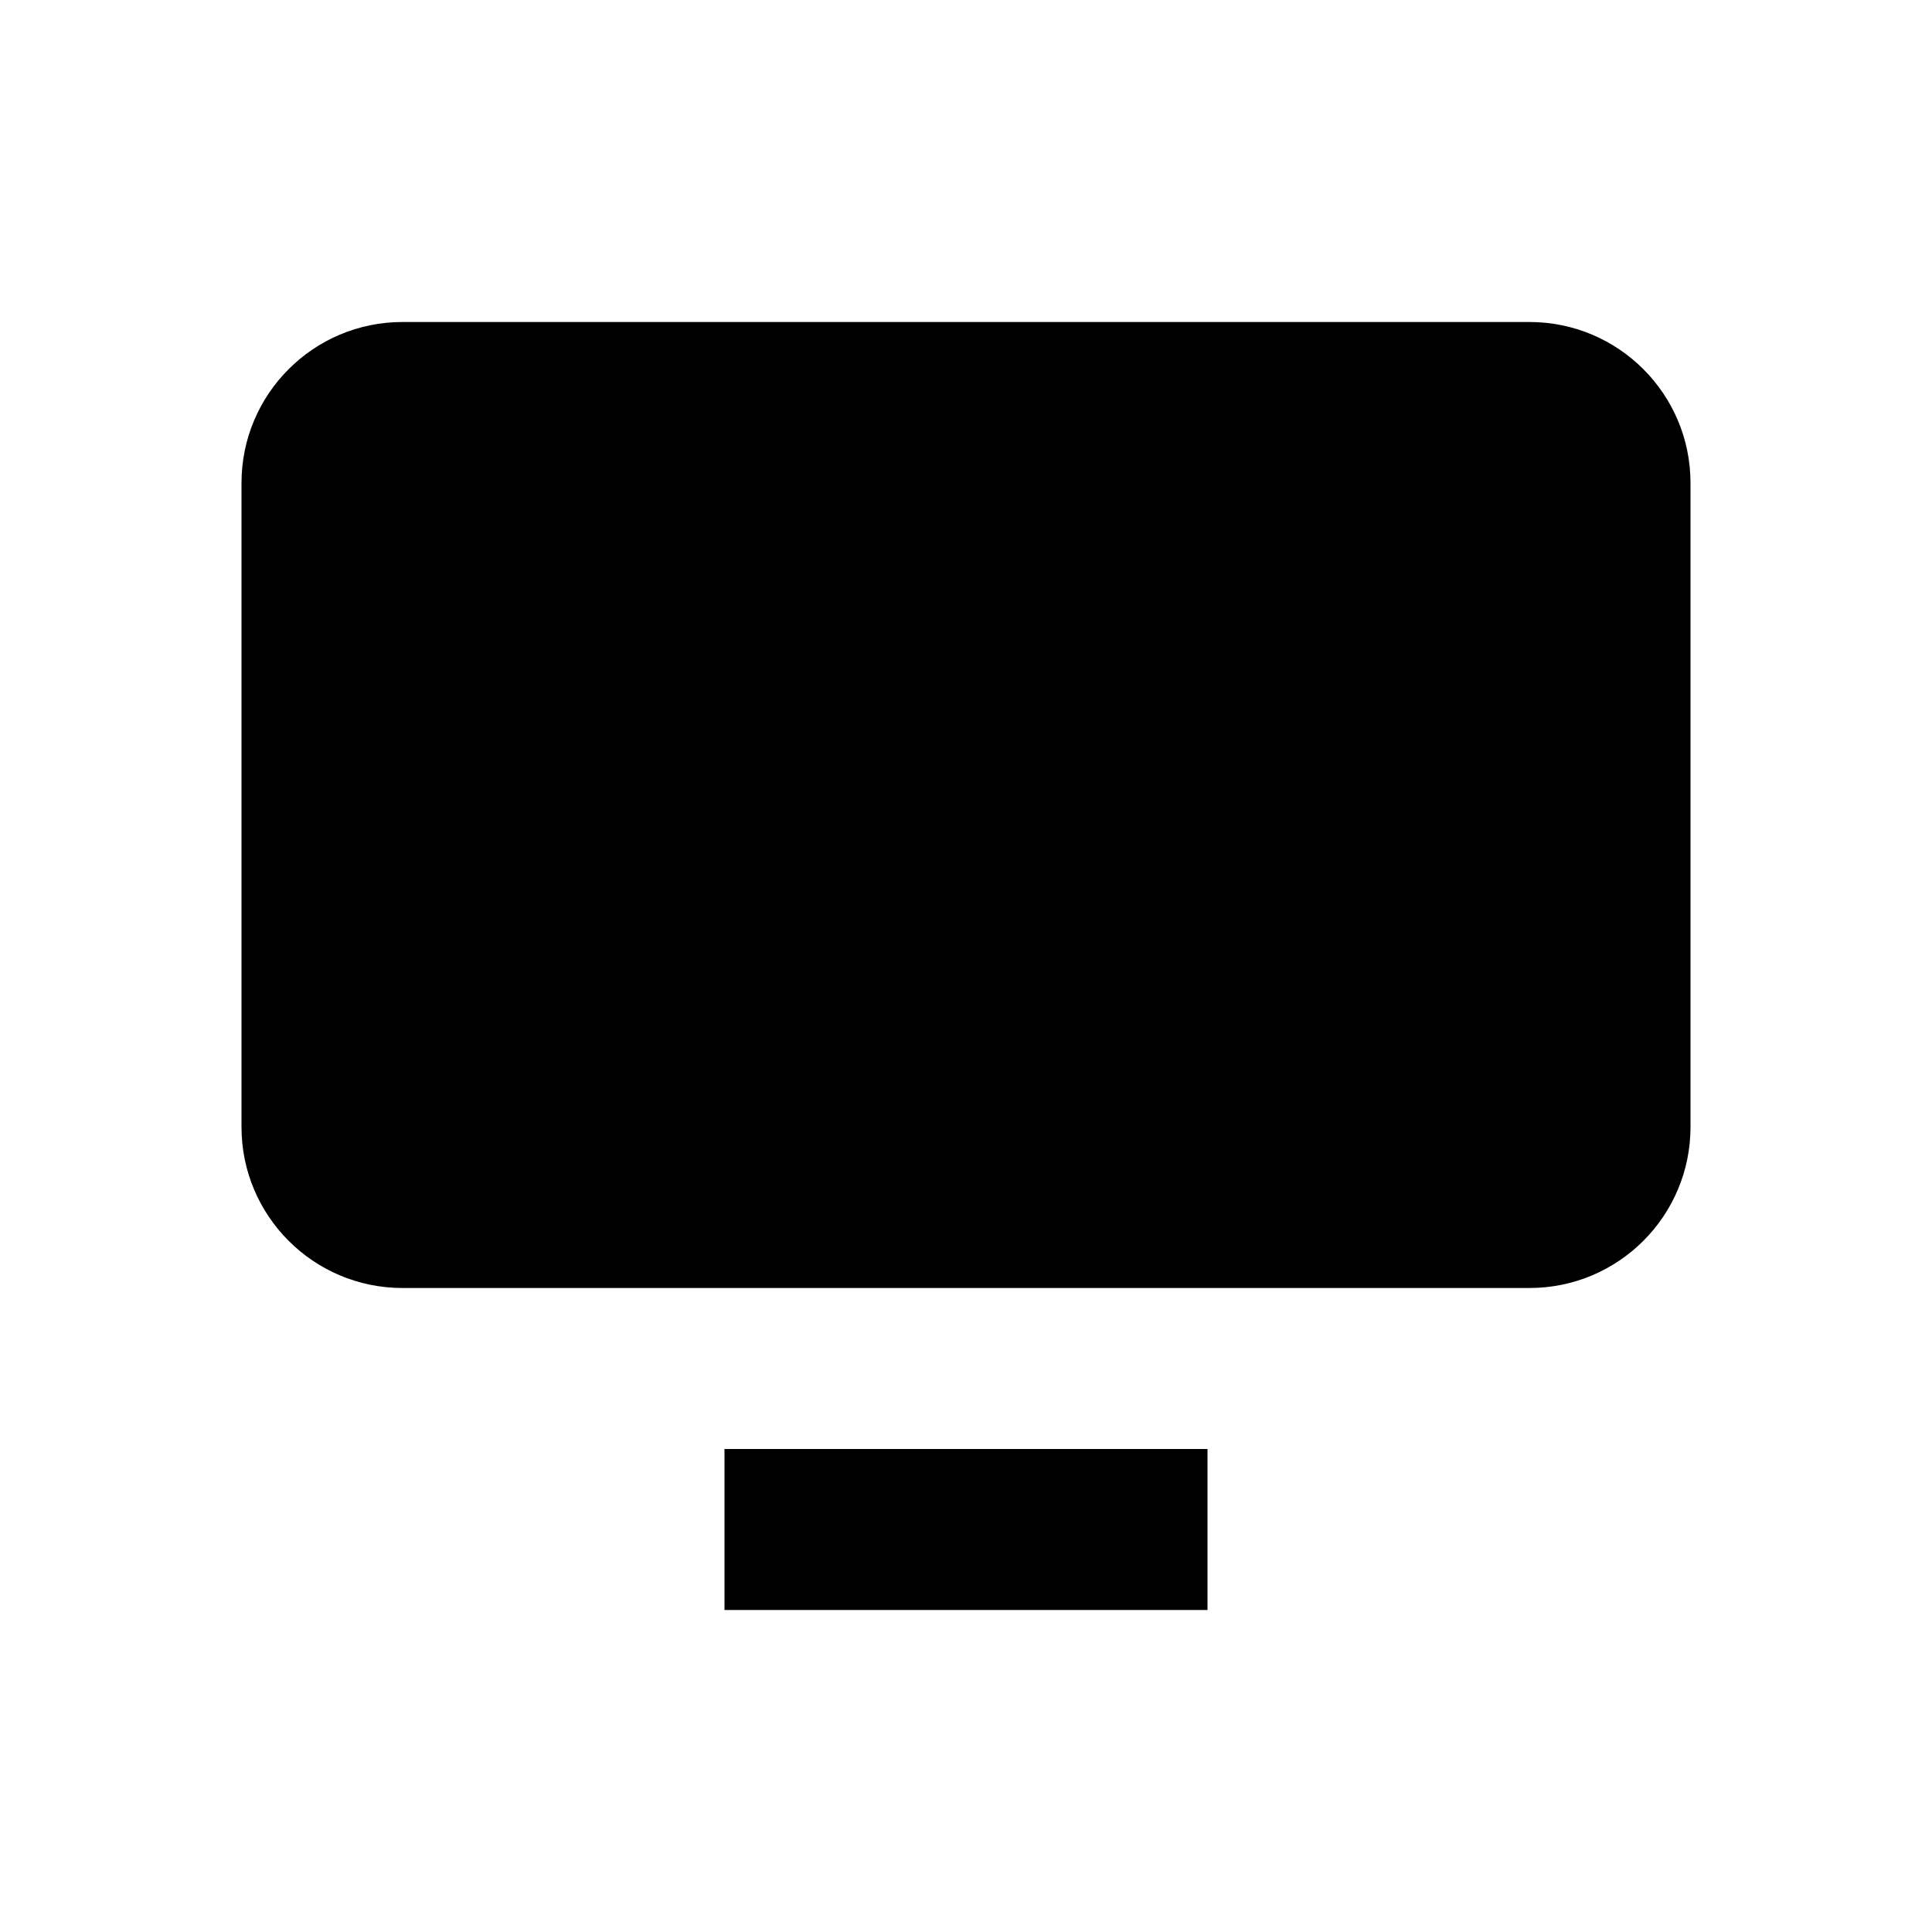
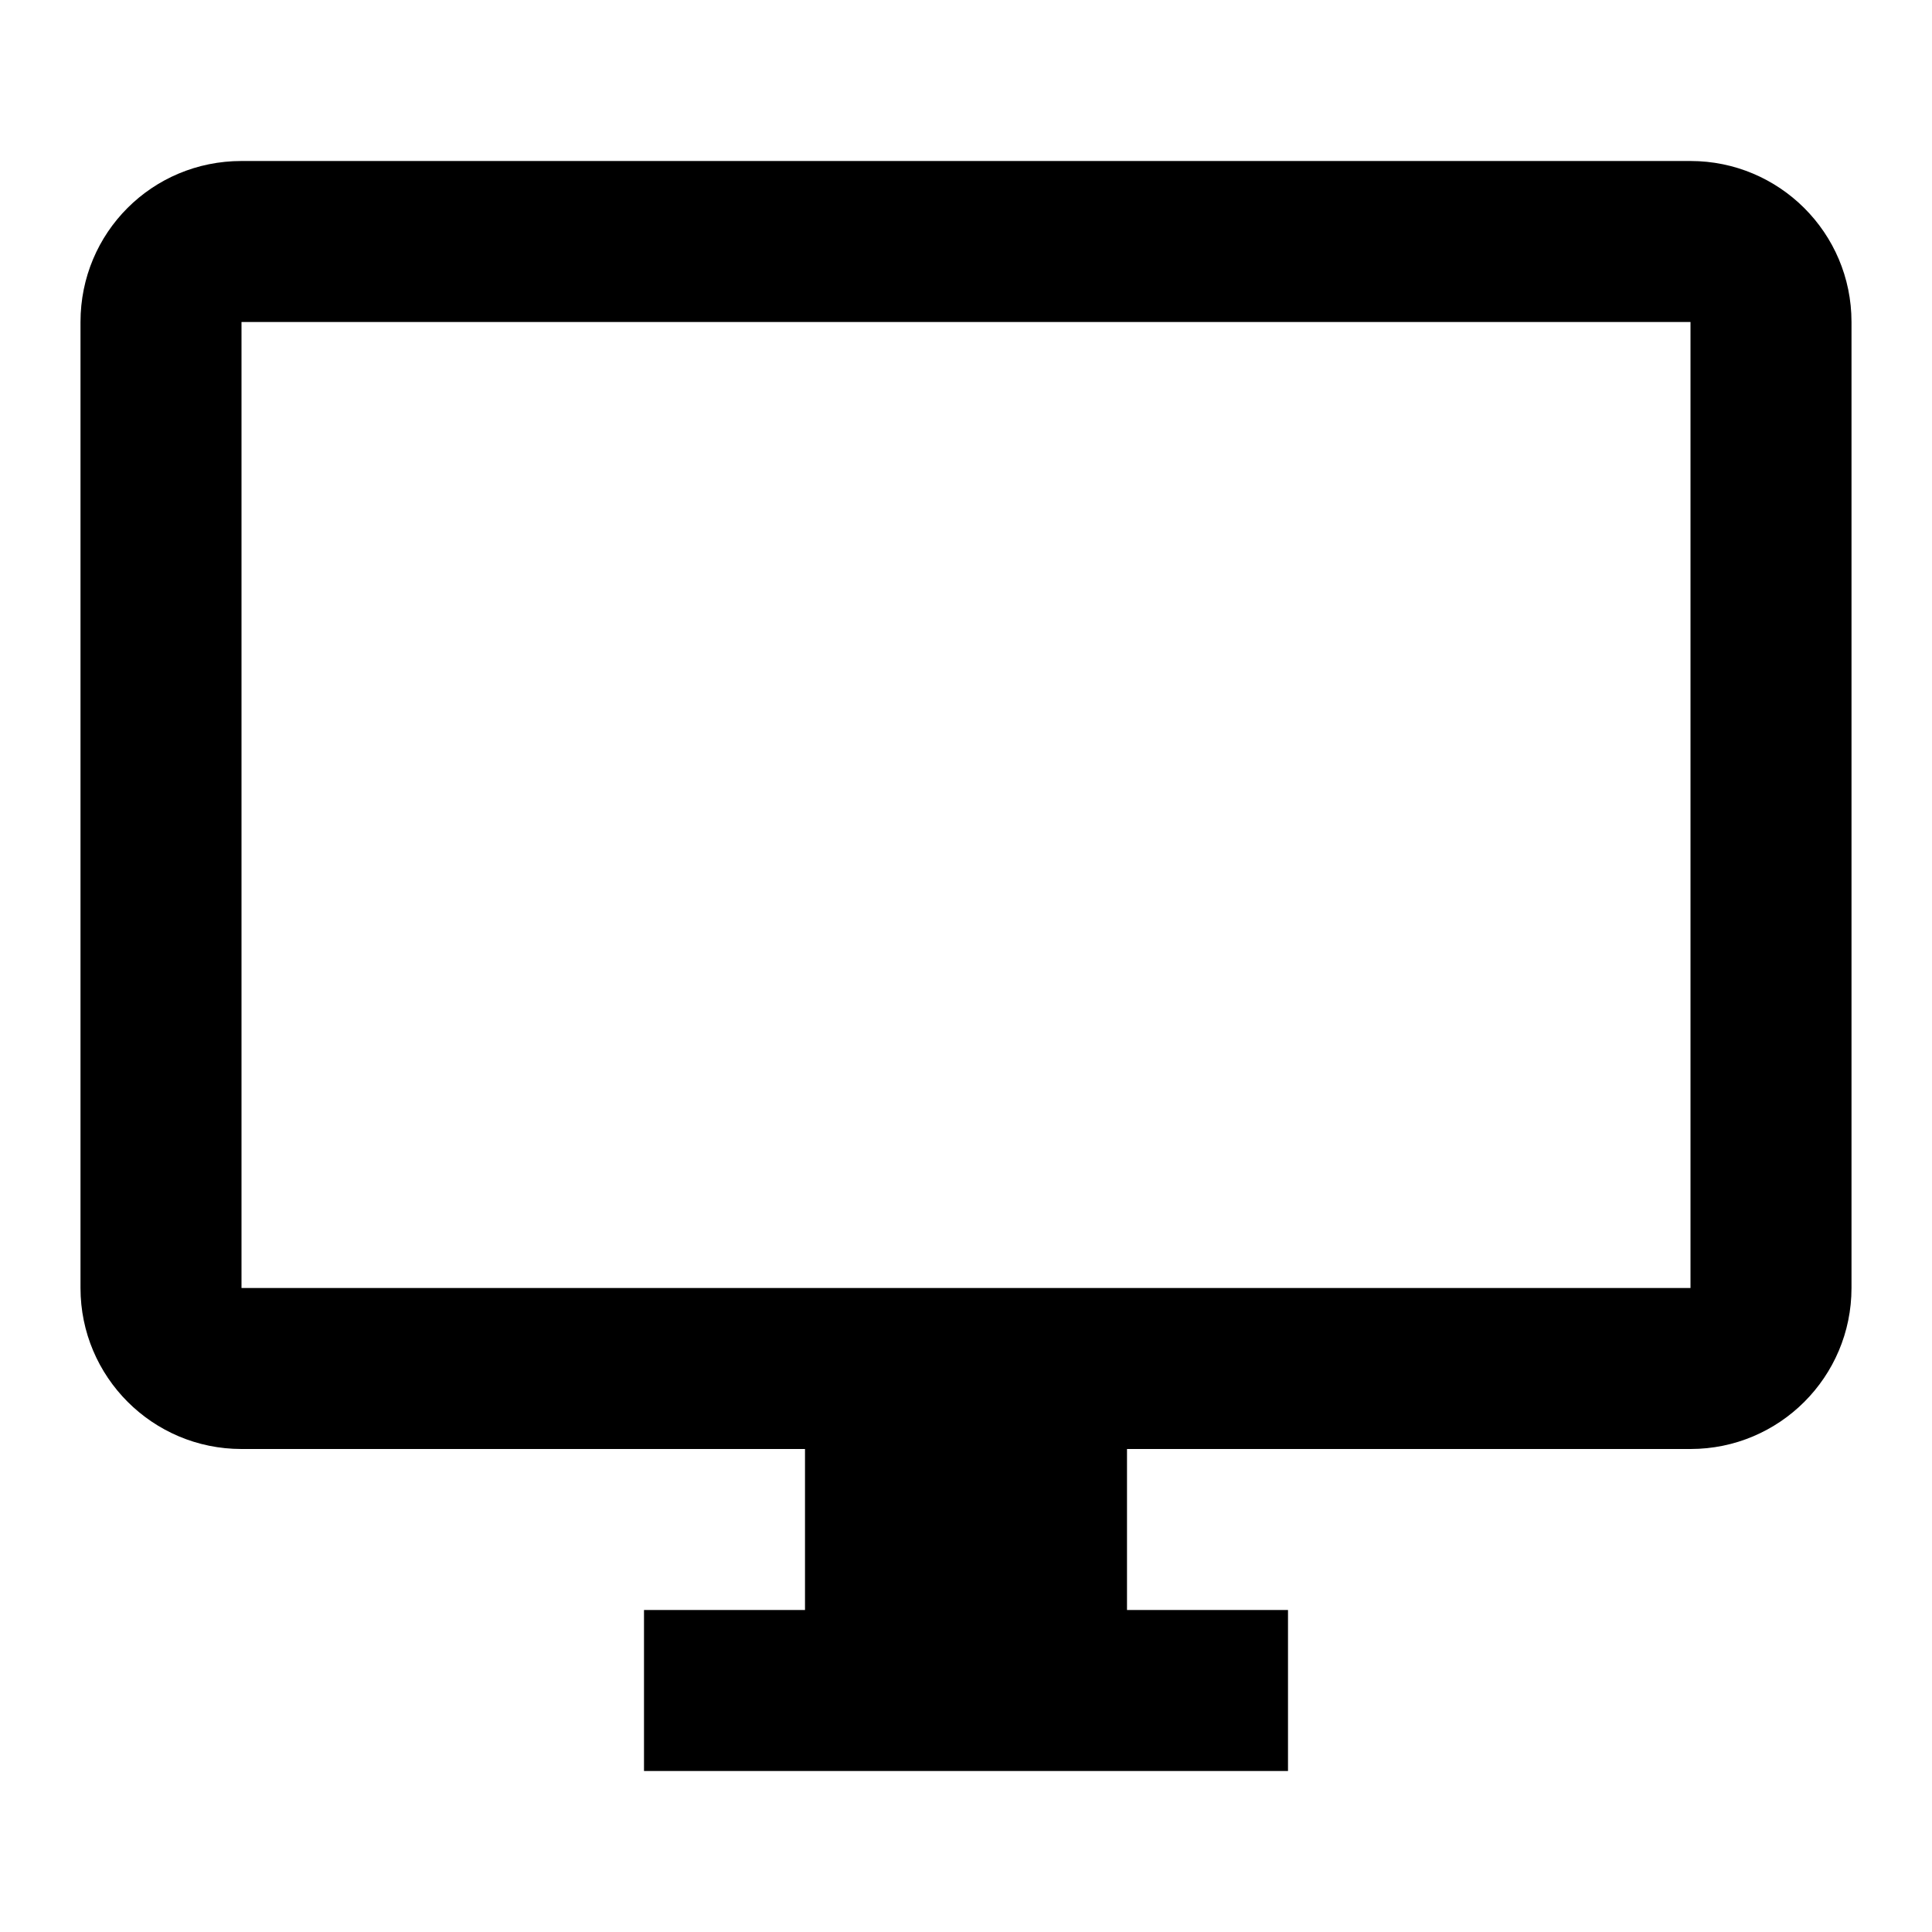
- <svg xmlns="http://www.w3.org/2000/svg" viewBox="0 0 24 24">
-   <rect x="3" y="4" width="18" height="12" rx="2" fill="currentColor" />
-   <rect x="9" y="18" width="6" height="2" fill="currentColor" />
+ <svg xmlns="http://www.w3.org/2000/svg" id="mdi-monitor" viewBox="0 0 24 24">
+   <path d="M21,16H3V4H21M21,2H3C1.89,2 1,2.89 1,4V16A2,2 0 0,0 3,18H10V20H8V22H16V20H14V18H21A2,2 0 0,0 23,16V4C23,2.89 22.1,2 21,2Z" />
</svg>
